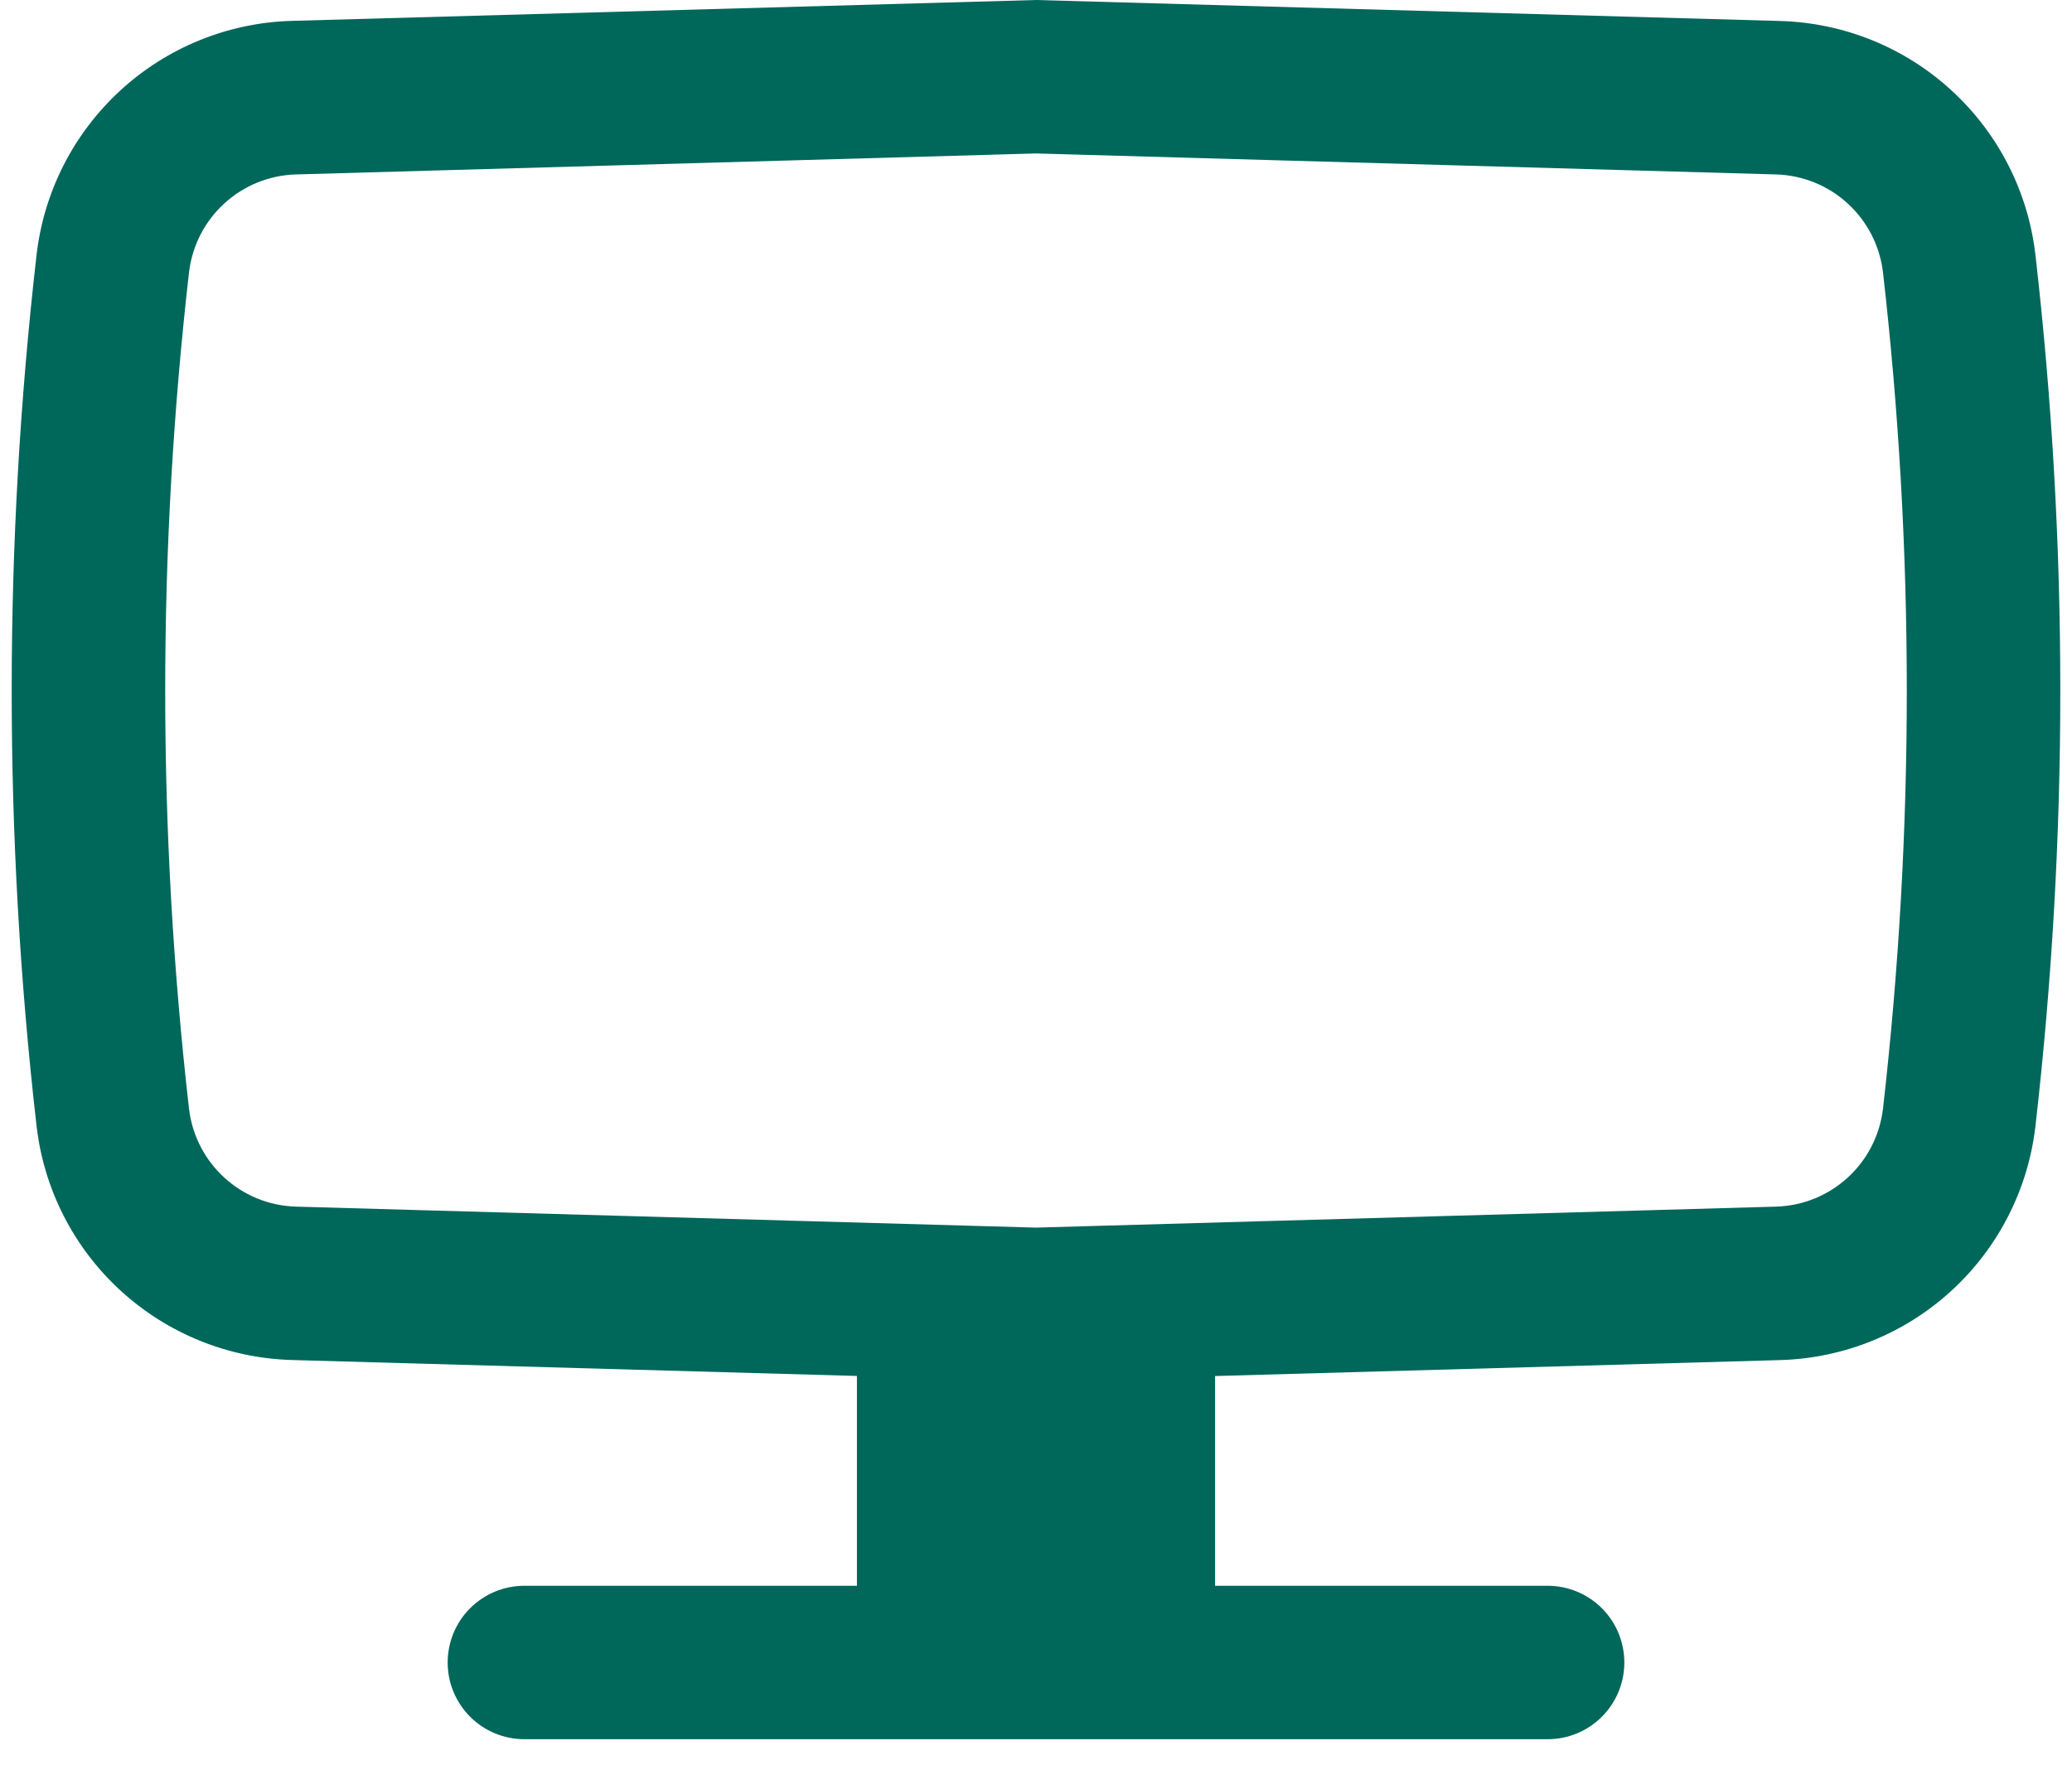
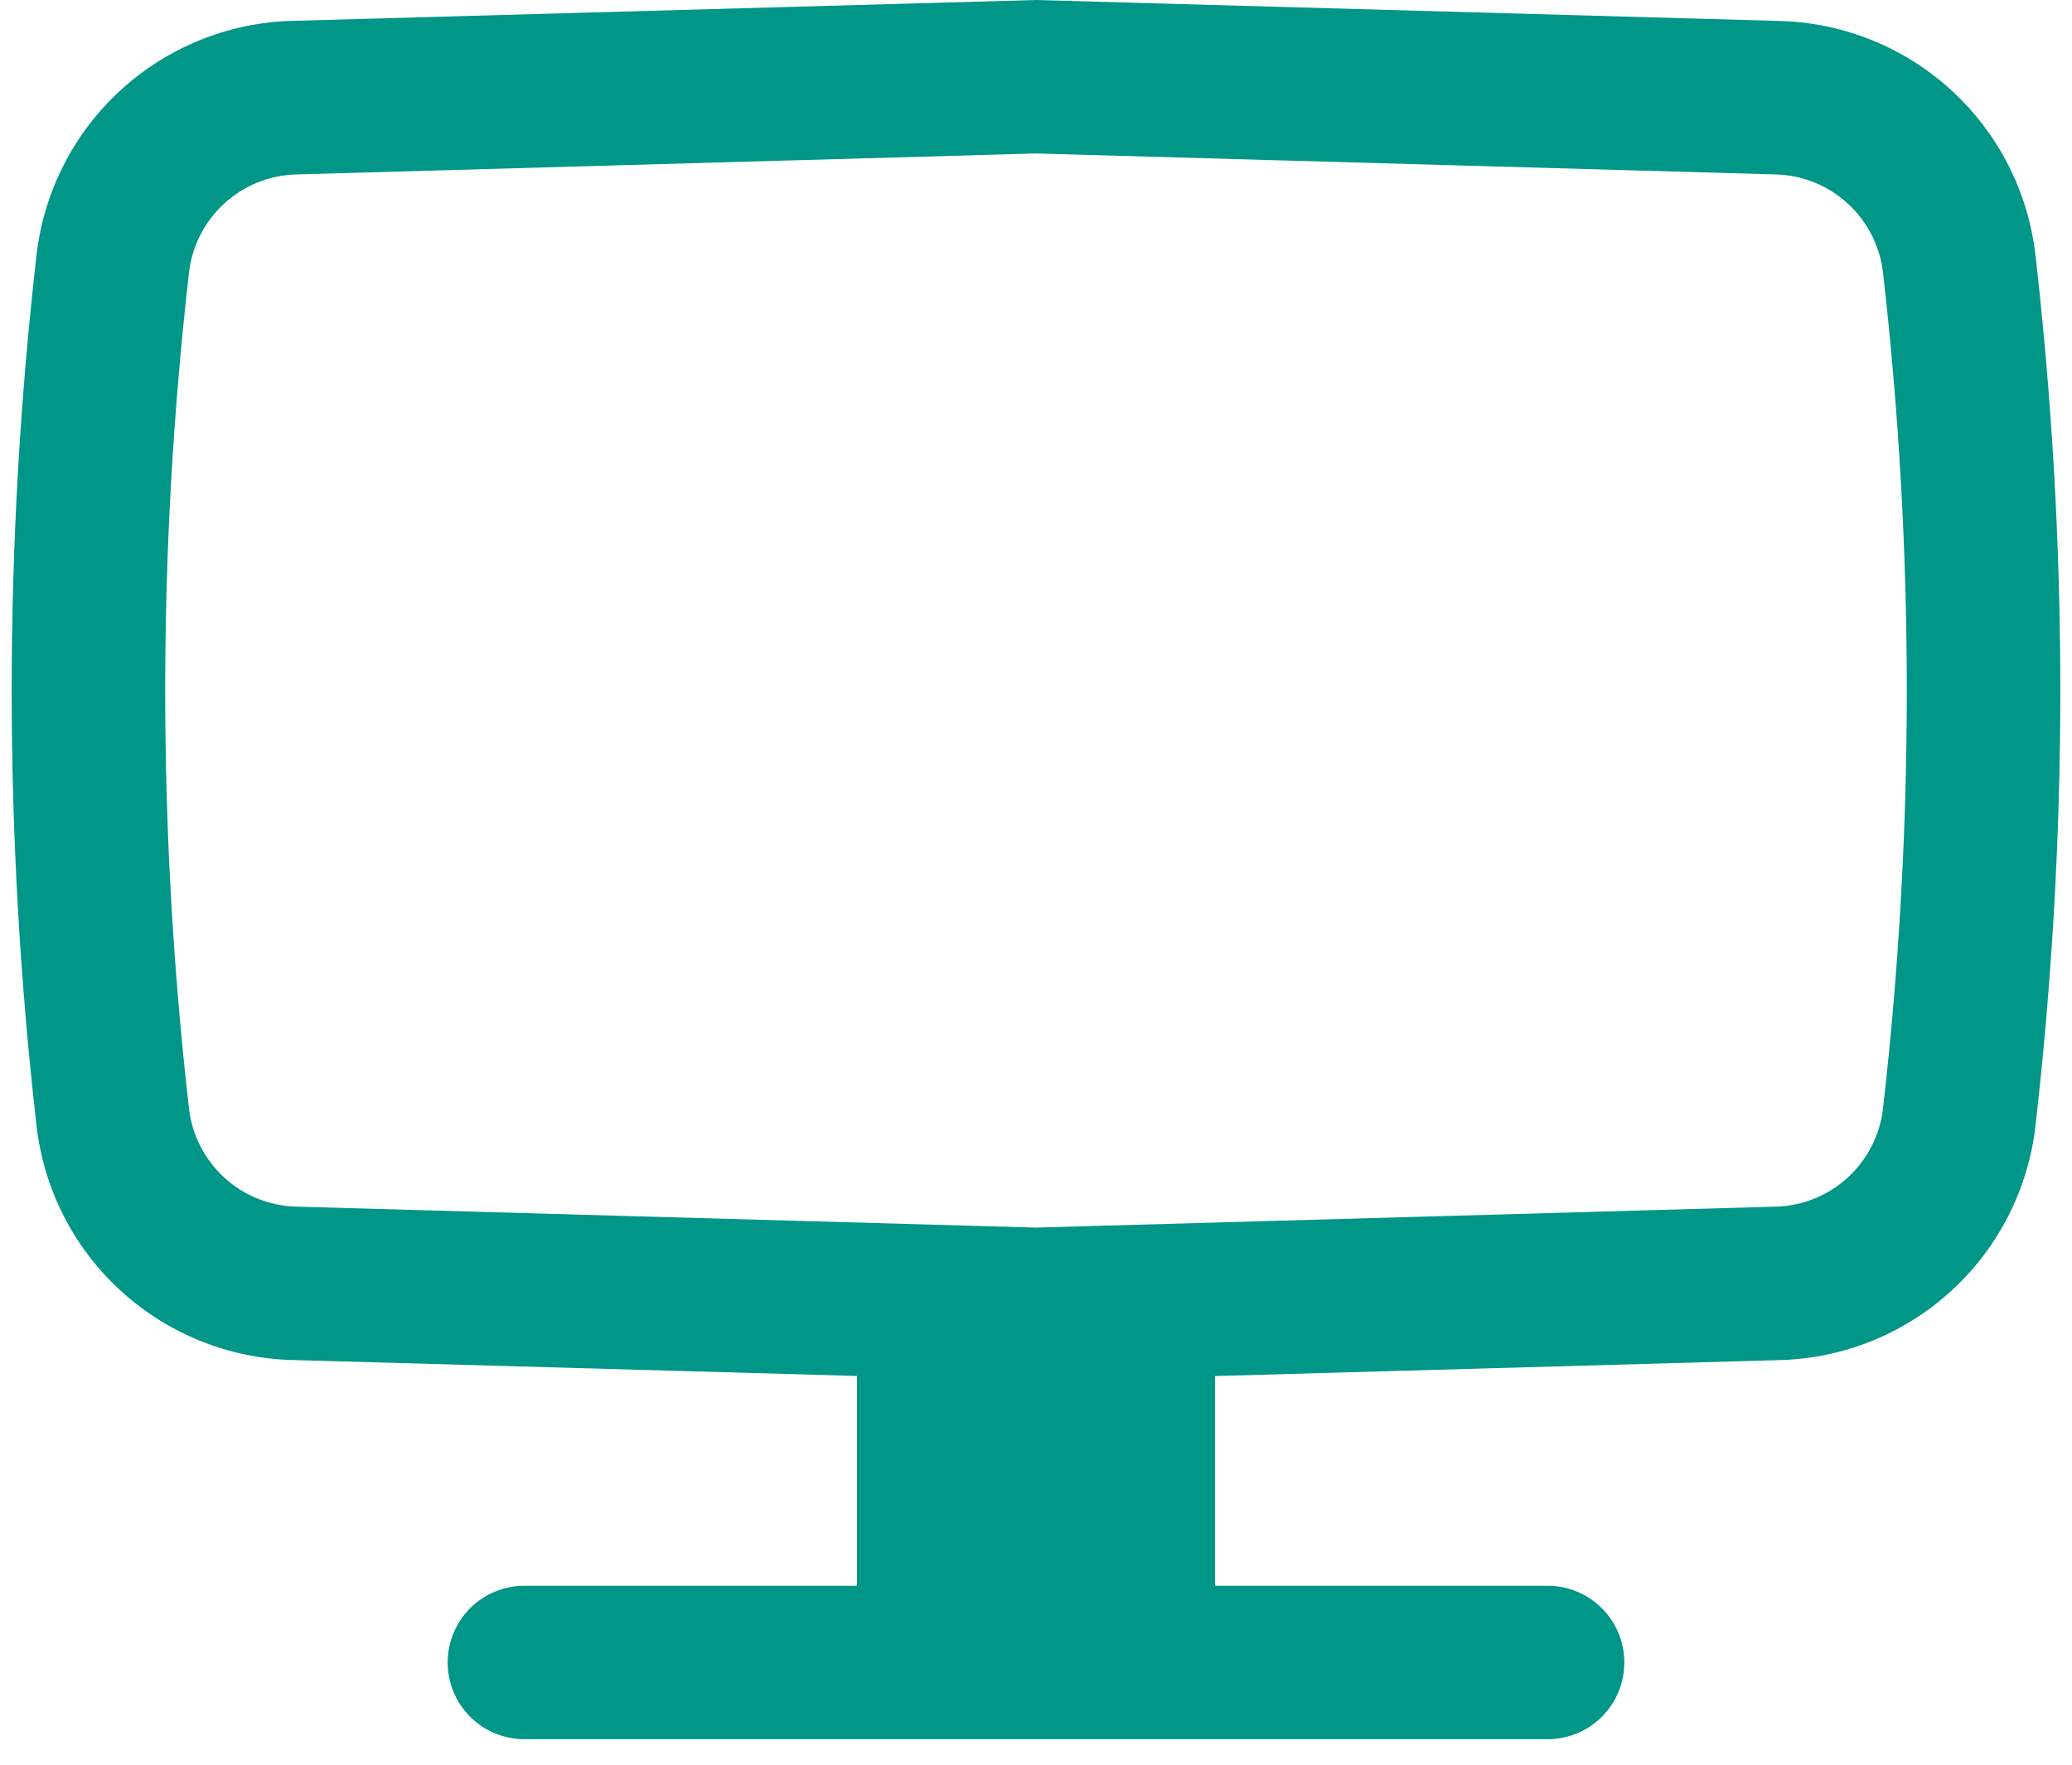
<svg xmlns="http://www.w3.org/2000/svg" width="54" height="46" viewBox="0 0 54 46" fill="none">
-   <path fill-rule="evenodd" clip-rule="evenodd" d="M27 0L46.397 0.547C48.055 0.594 49.641 1.237 50.862 2.359C52.084 3.481 52.86 5.005 53.048 6.653C53.911 14.193 53.911 21.807 53.048 29.347C52.86 30.994 52.084 32.519 50.862 33.641C49.641 34.763 48.055 35.406 46.397 35.453L31.667 35.869V41.336H40.333C40.864 41.336 41.373 41.547 41.748 41.922C42.123 42.297 42.333 42.806 42.333 43.336C42.333 43.866 42.123 44.375 41.748 44.75C41.373 45.125 40.864 45.336 40.333 45.336H13.667C13.136 45.336 12.627 45.125 12.252 44.75C11.877 44.375 11.667 43.866 11.667 43.336C11.667 42.806 11.877 42.297 12.252 41.922C12.627 41.547 13.136 41.336 13.667 41.336H22.333V35.867L7.603 35.451C5.945 35.404 4.359 34.76 3.138 33.638C1.916 32.517 1.14 30.992 0.952 29.344C0.089 21.804 0.089 14.191 0.952 6.651C1.14 5.003 1.916 3.478 3.138 2.356C4.359 1.235 5.945 0.591 7.603 0.544L27 0ZM27 4L7.717 4.547C6.277 4.587 5.091 5.677 4.925 7.107C4.099 14.345 4.099 21.655 4.925 28.893C5.091 30.323 6.277 31.413 7.717 31.453L26.997 32L46.283 31.453C47.723 31.413 48.909 30.323 49.075 28.893C49.901 21.655 49.901 14.345 49.075 7.107C48.995 6.415 48.669 5.776 48.156 5.306C47.644 4.835 46.978 4.566 46.283 4.547L27 4Z" fill="#00675B" />
+   <path fill-rule="evenodd" clip-rule="evenodd" d="M27 0L46.397 0.547C48.055 0.594 49.641 1.237 50.862 2.359C52.084 3.481 52.86 5.005 53.048 6.653C53.911 14.193 53.911 21.807 53.048 29.347C52.86 30.994 52.084 32.519 50.862 33.641C49.641 34.763 48.055 35.406 46.397 35.453L31.667 35.869V41.336H40.333C40.864 41.336 41.373 41.547 41.748 41.922C42.123 42.297 42.333 42.806 42.333 43.336C42.333 43.866 42.123 44.375 41.748 44.75C41.373 45.125 40.864 45.336 40.333 45.336H13.667C13.136 45.336 12.627 45.125 12.252 44.75C11.877 44.375 11.667 43.866 11.667 43.336C11.667 42.806 11.877 42.297 12.252 41.922C12.627 41.547 13.136 41.336 13.667 41.336H22.333V35.867L7.603 35.451C5.945 35.404 4.359 34.76 3.138 33.638C1.916 32.517 1.14 30.992 0.952 29.344C0.089 21.804 0.089 14.191 0.952 6.651C1.14 5.003 1.916 3.478 3.138 2.356C4.359 1.235 5.945 0.591 7.603 0.544L27 0ZM27 4L7.717 4.547C6.277 4.587 5.091 5.677 4.925 7.107C4.099 14.345 4.099 21.655 4.925 28.893C5.091 30.323 6.277 31.413 7.717 31.453L26.997 32L46.283 31.453C47.723 31.413 48.909 30.323 49.075 28.893C49.901 21.655 49.901 14.345 49.075 7.107C48.995 6.415 48.669 5.776 48.156 5.306C47.644 4.835 46.978 4.566 46.283 4.547L27 4Z" fill="#009688" />
</svg>
